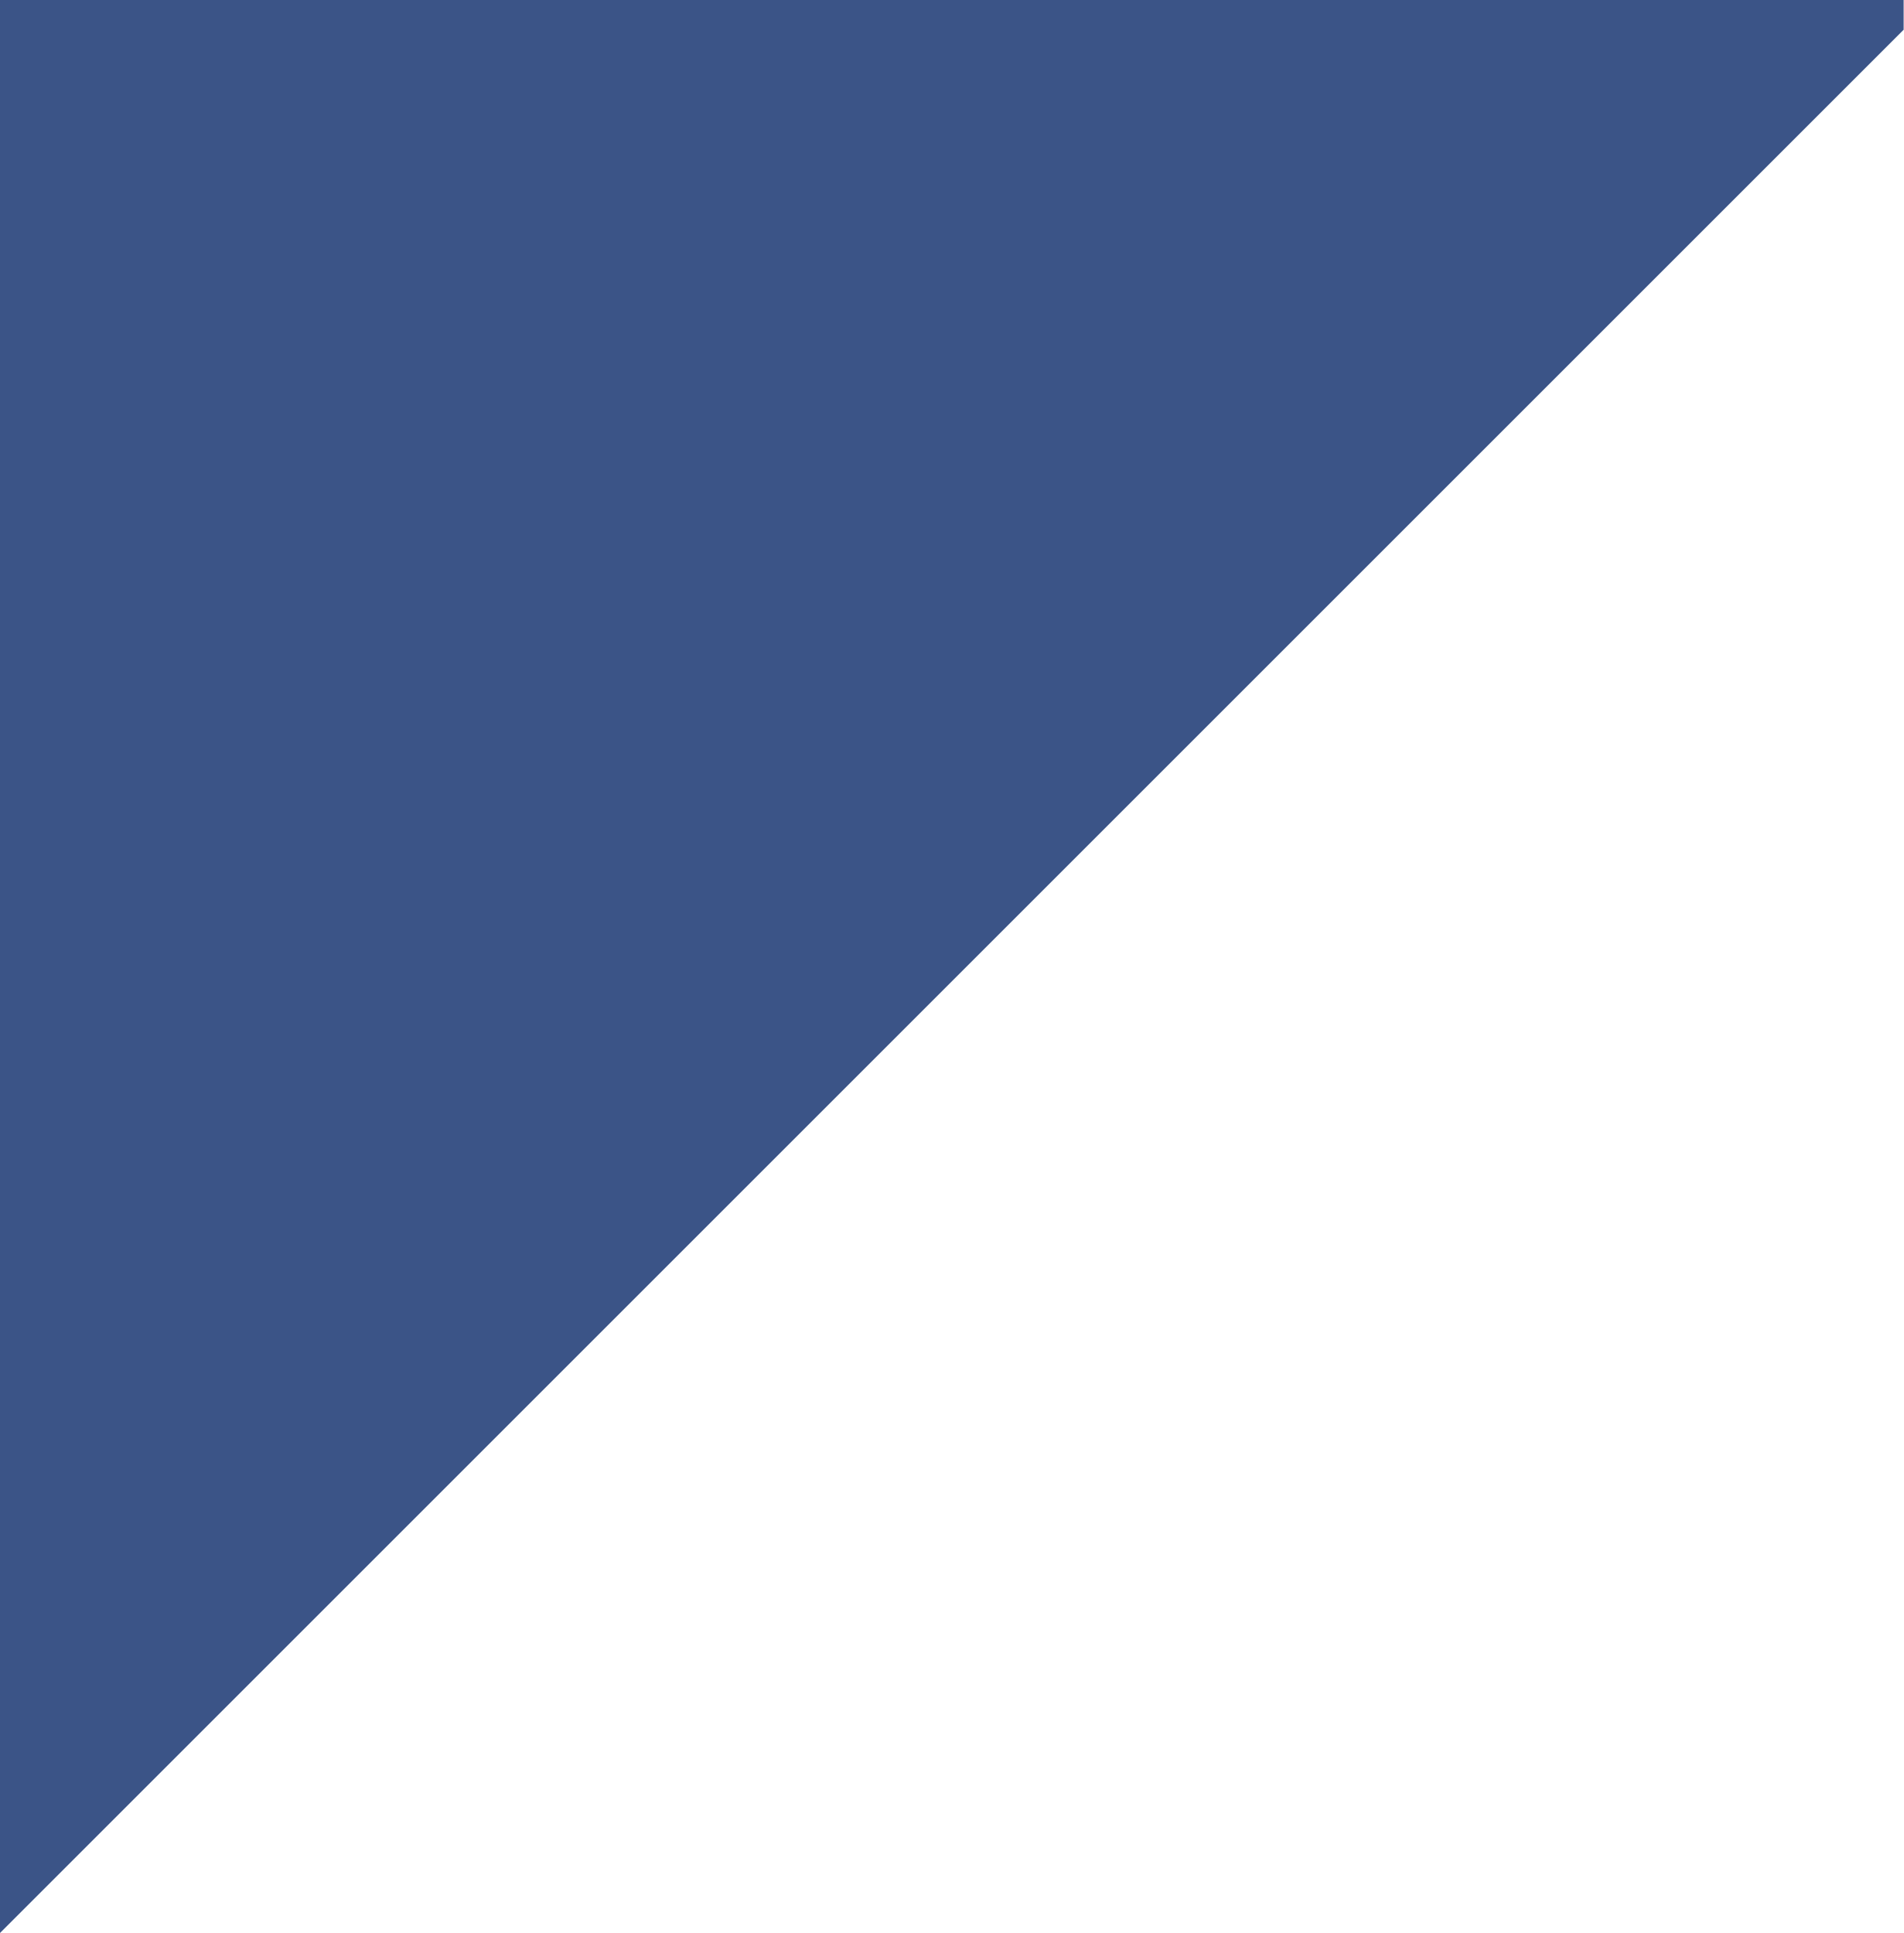
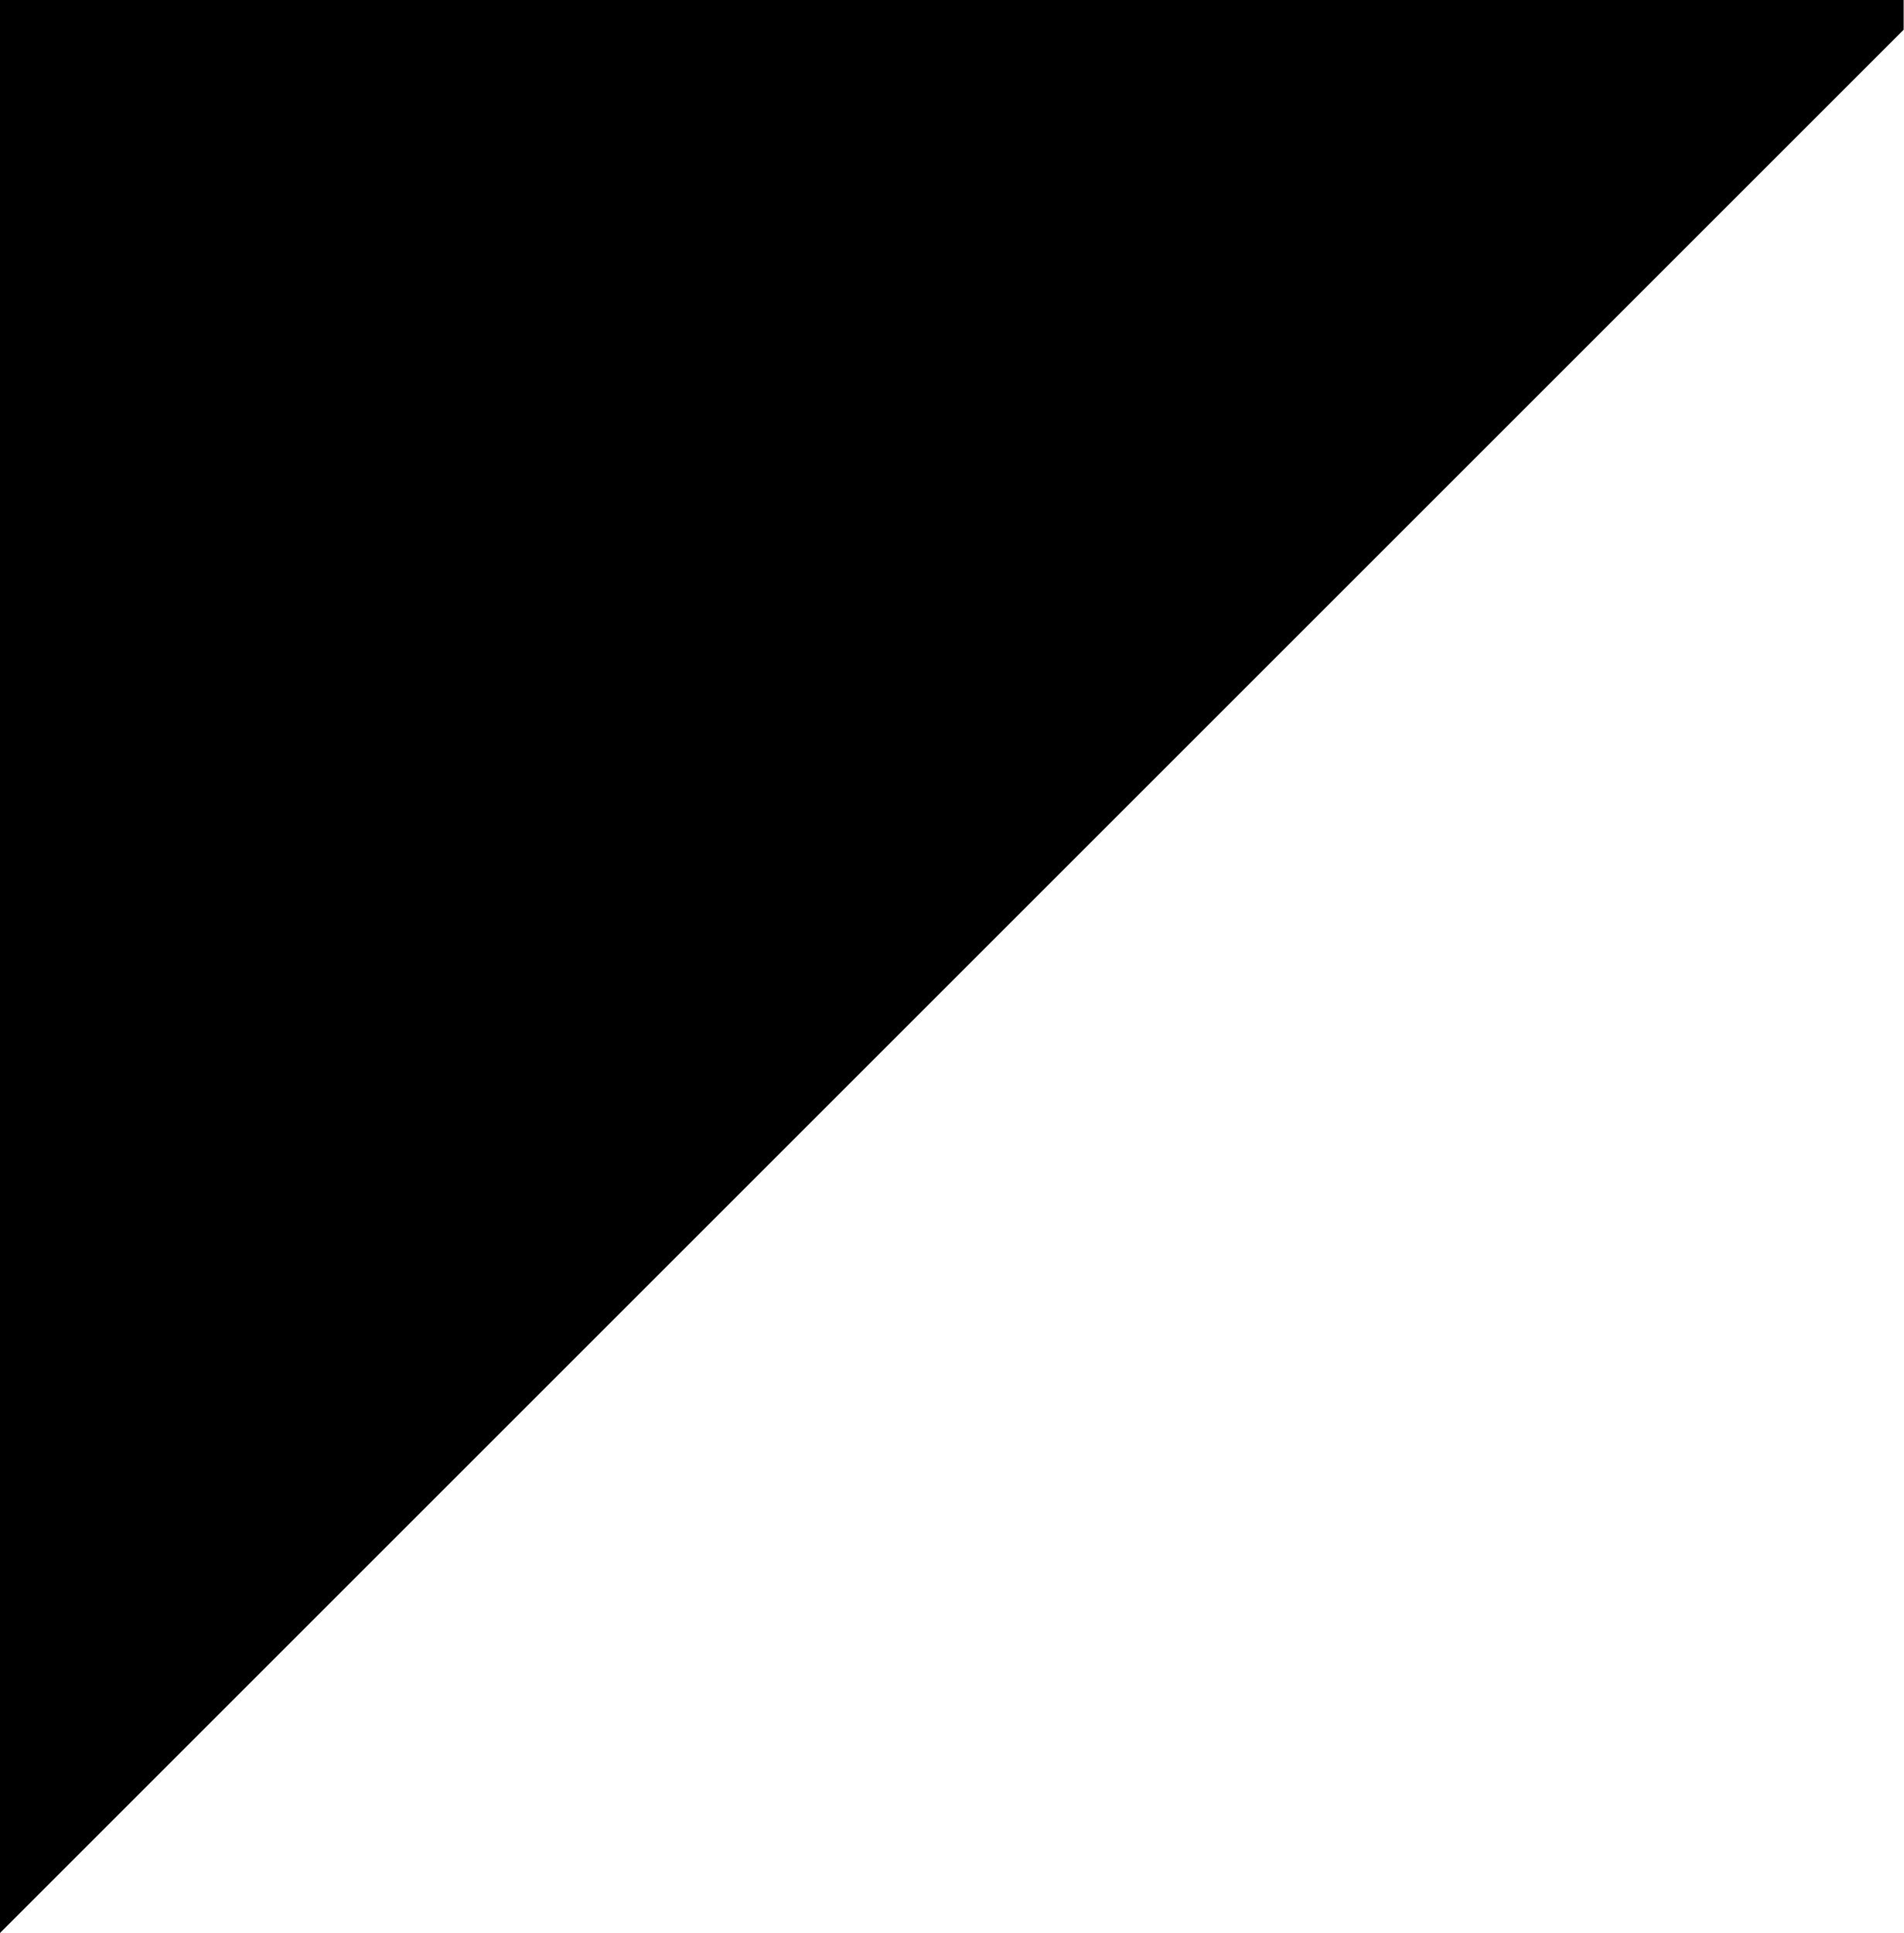
- <svg xmlns="http://www.w3.org/2000/svg" height="130" width="128" version="1.1" id="svg1" preserveAspectRatio="none" viewBox="0 0 128 130">
-   <defs id="defs1" />
-   <path id="path1" style="fill:#3b5487;fill-opacity:1;stroke:none;stroke-width:1px;stroke-linecap:butt;stroke-linejoin:miter;stroke-opacity:1" d="M 0 0 L 0 2 L 0 130 L 128 2 L 128 0 L 0 0 z " />
+ <svg xmlns="http://www.w3.org/2000/svg" preserveAspectRatio="none" viewBox="0 0 128 130">
+   <style>
+ 		.shape { fill: oklch(0.45 0.09 264); }
+ 		@media (prefers-color-scheme: dark) { .shape { fill: oklch(0.35 0.07 264); } }
+ 	</style>
+   <path class="shape" d="M 0 0 L 0 2 L 0 130 L 128 2 L 128 0 L 0 0 z " />
</svg>
